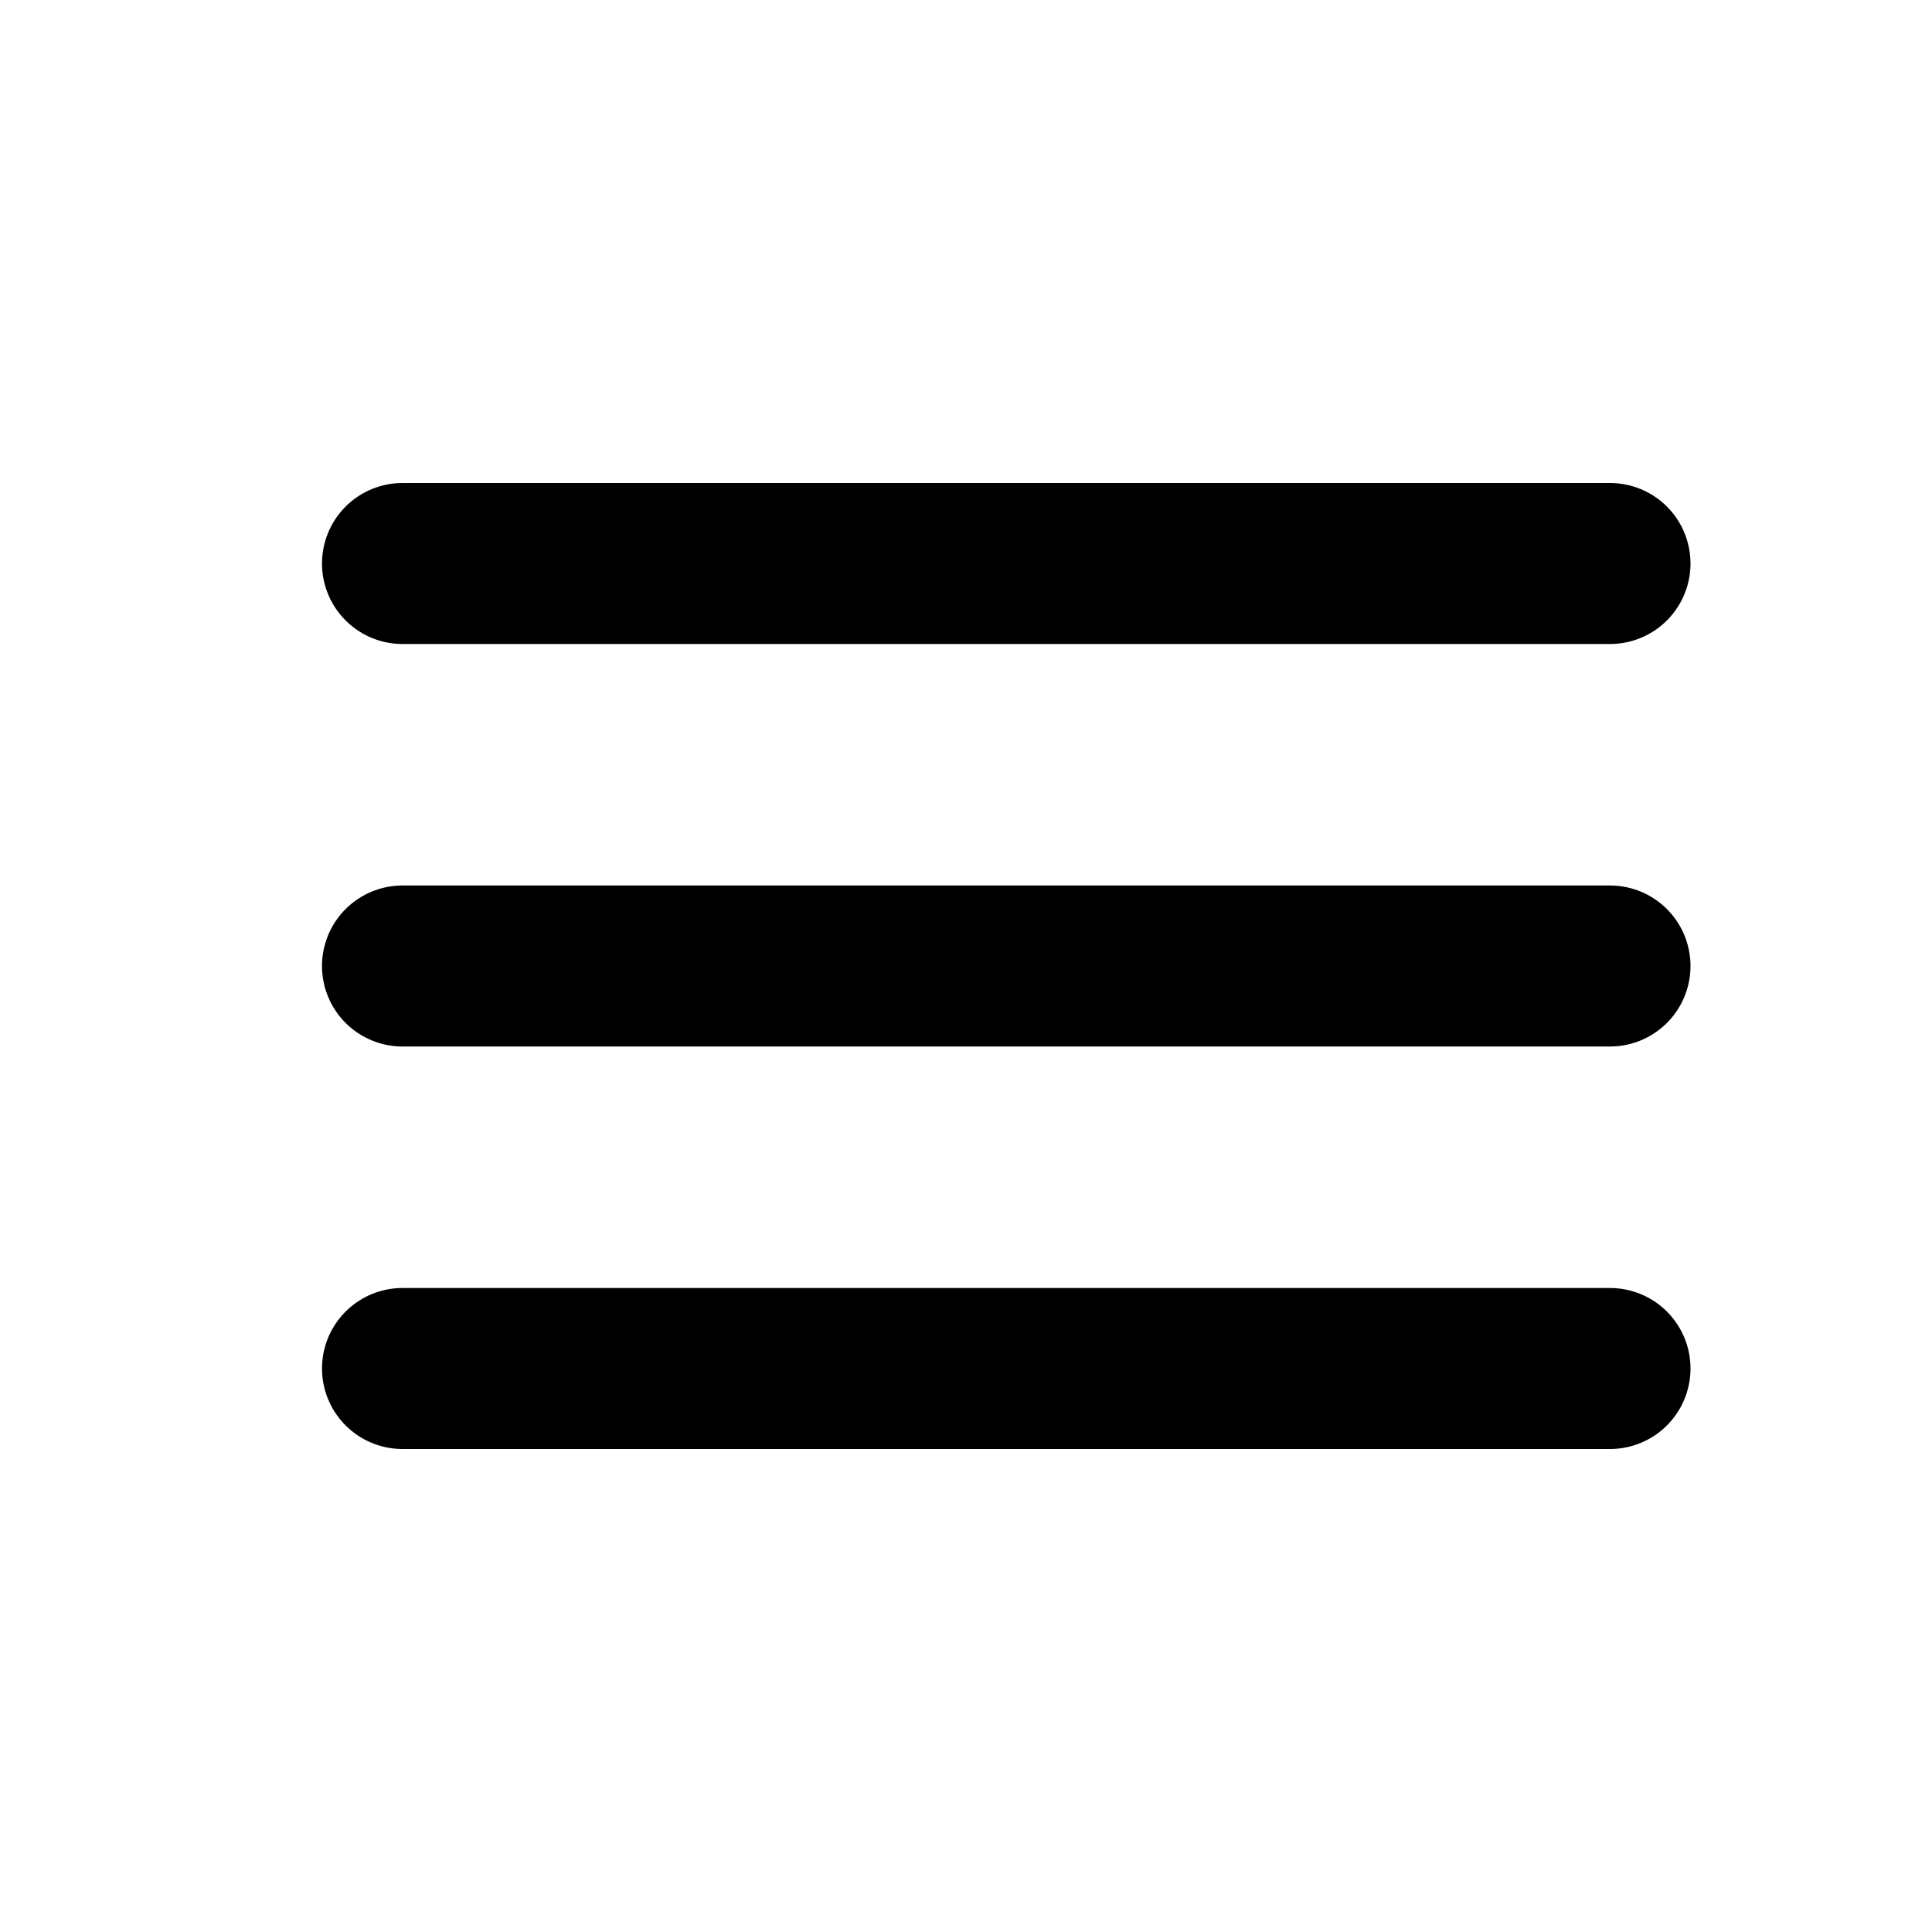
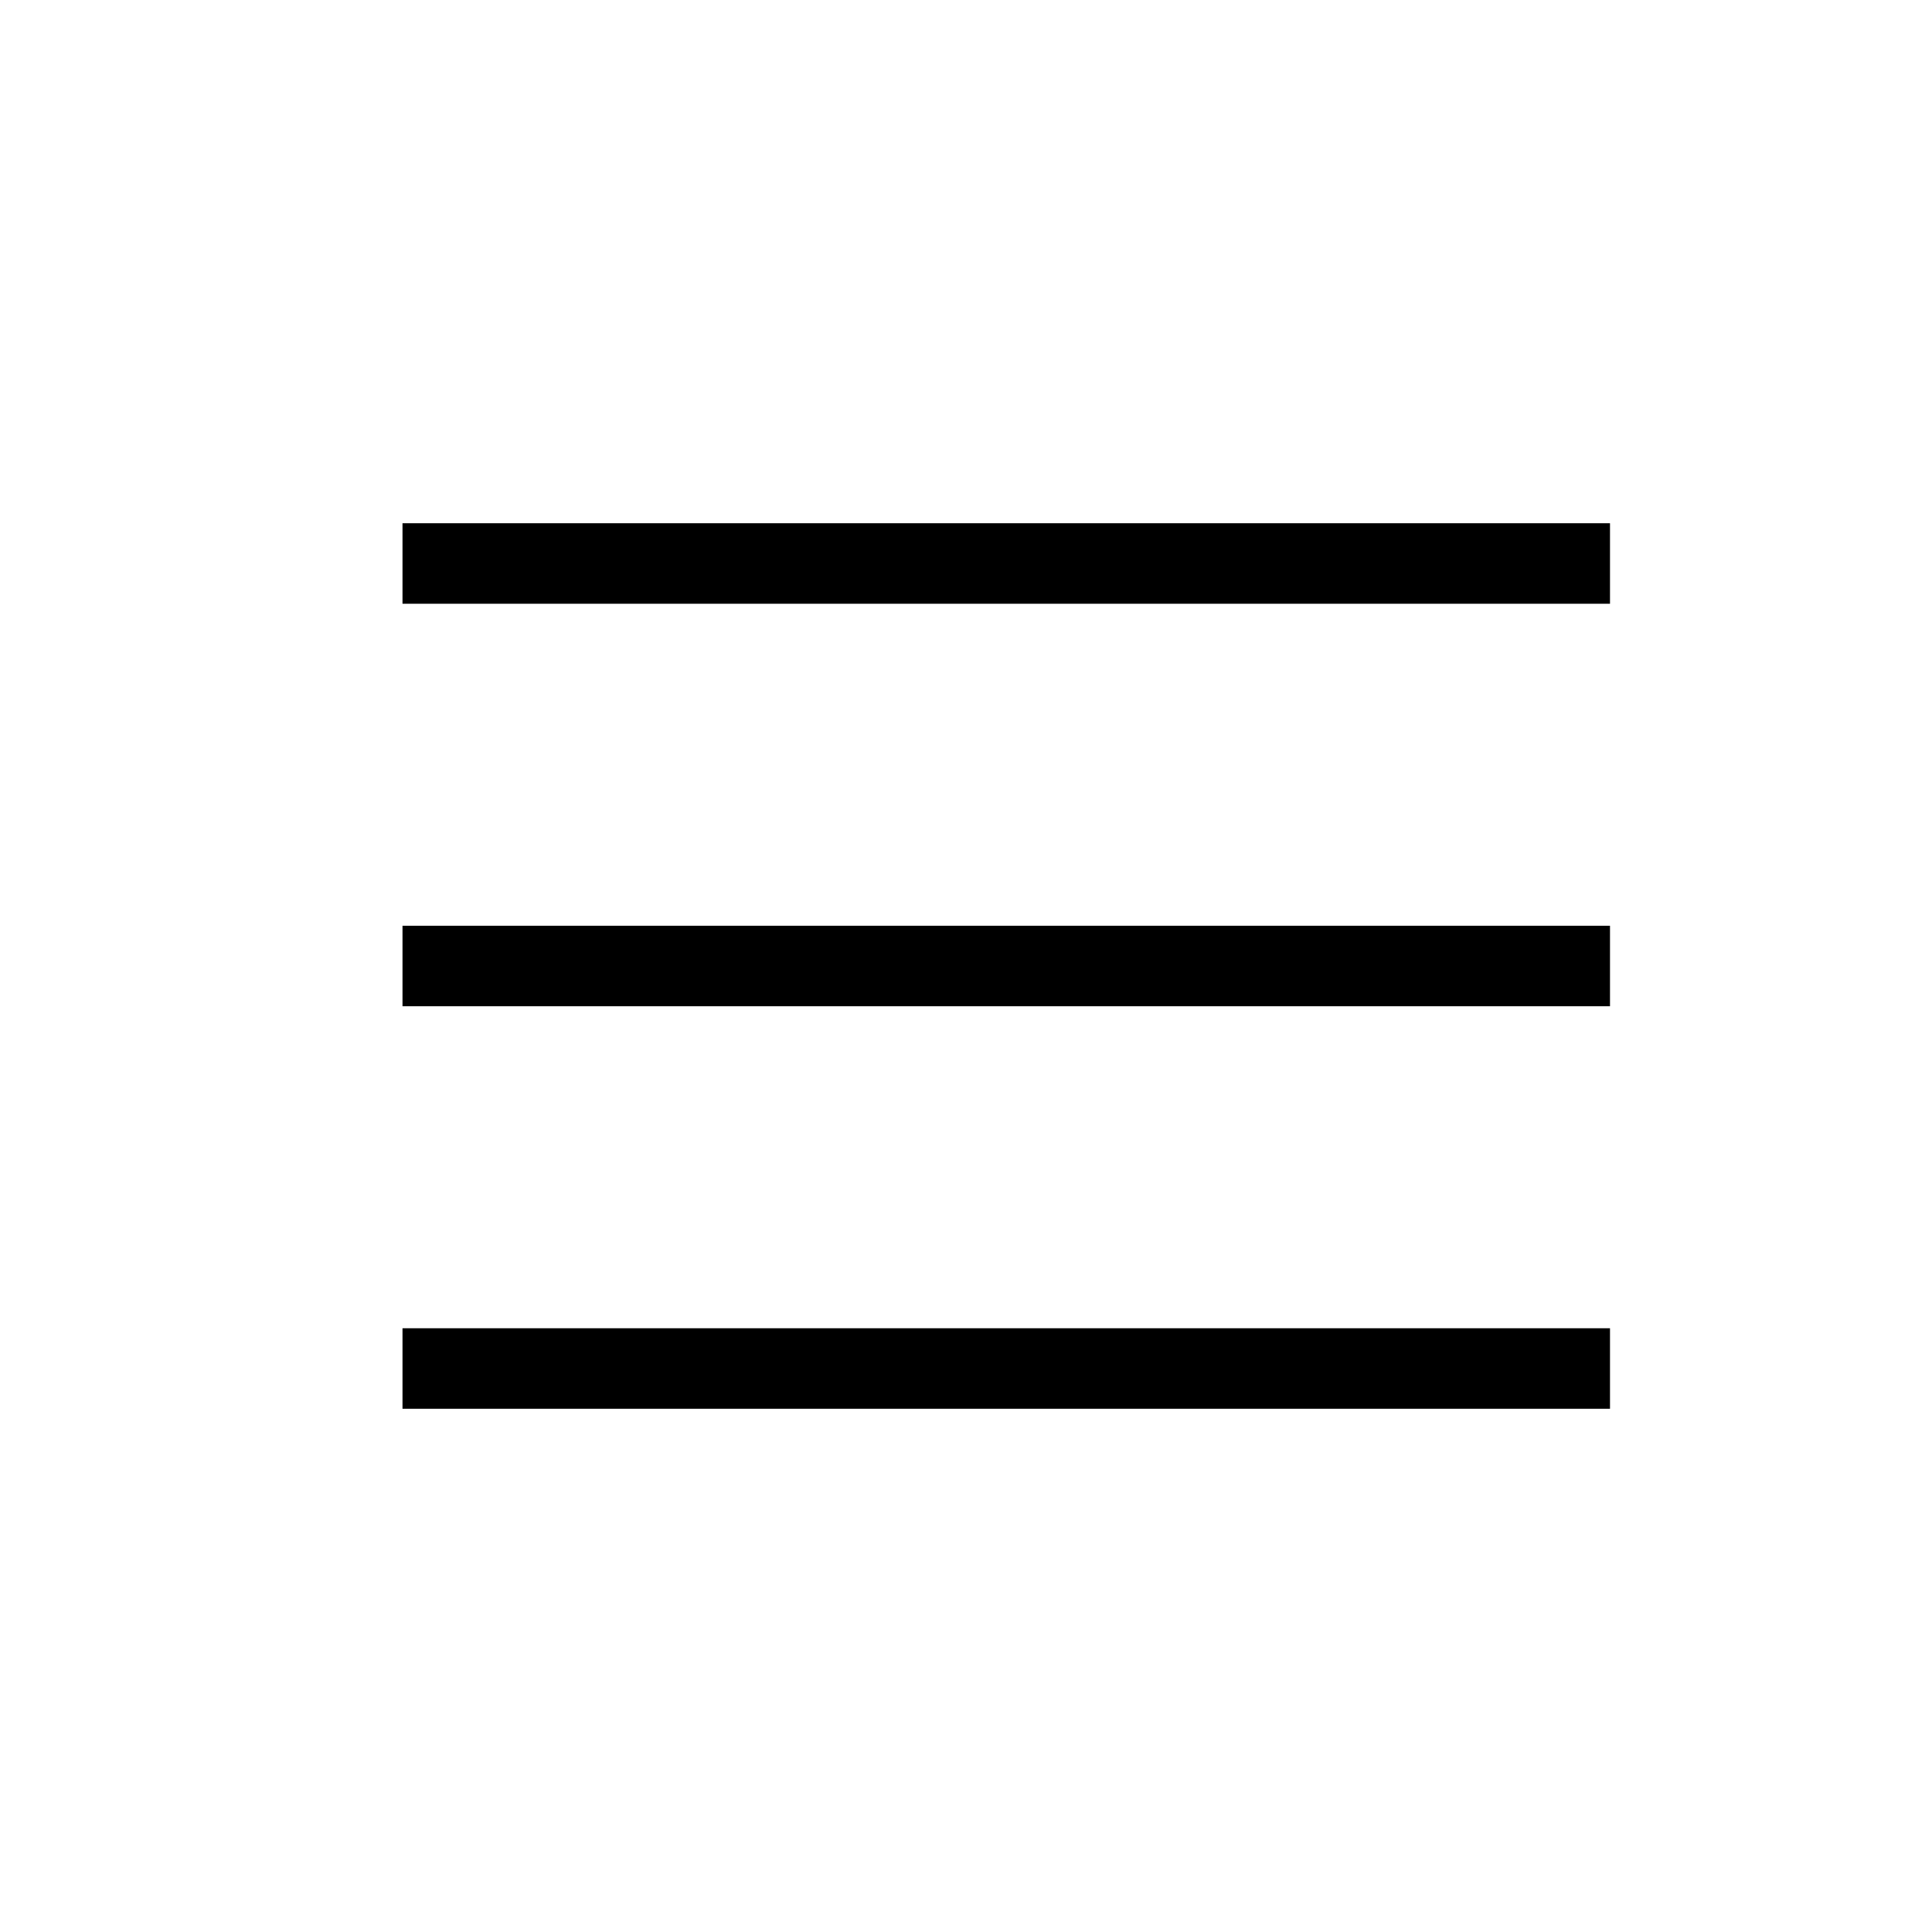
<svg xmlns="http://www.w3.org/2000/svg" width="800px" height="800px" viewBox="0 0 24 24" fill="none">
-   <path d="M5 12H20" stroke="#000000" stroke-width="2" stroke-linecap="round" />
-   <path d="M5 17H20" stroke="#000000" stroke-width="2" stroke-linecap="round" />
-   <path d="M5 7H20" stroke="#000000" stroke-width="2" stroke-linecap="round" />
+   <path d="M5 12H20" stroke="#000000" strokeWidth="2" strokeLinecap="round" />
+   <path d="M5 17H20" stroke="#000000" strokeWidth="2" strokeLinecap="round" />
+   <path d="M5 7H20" stroke="#000000" strokeWidth="2" strokeLinecap="round" />
</svg>
